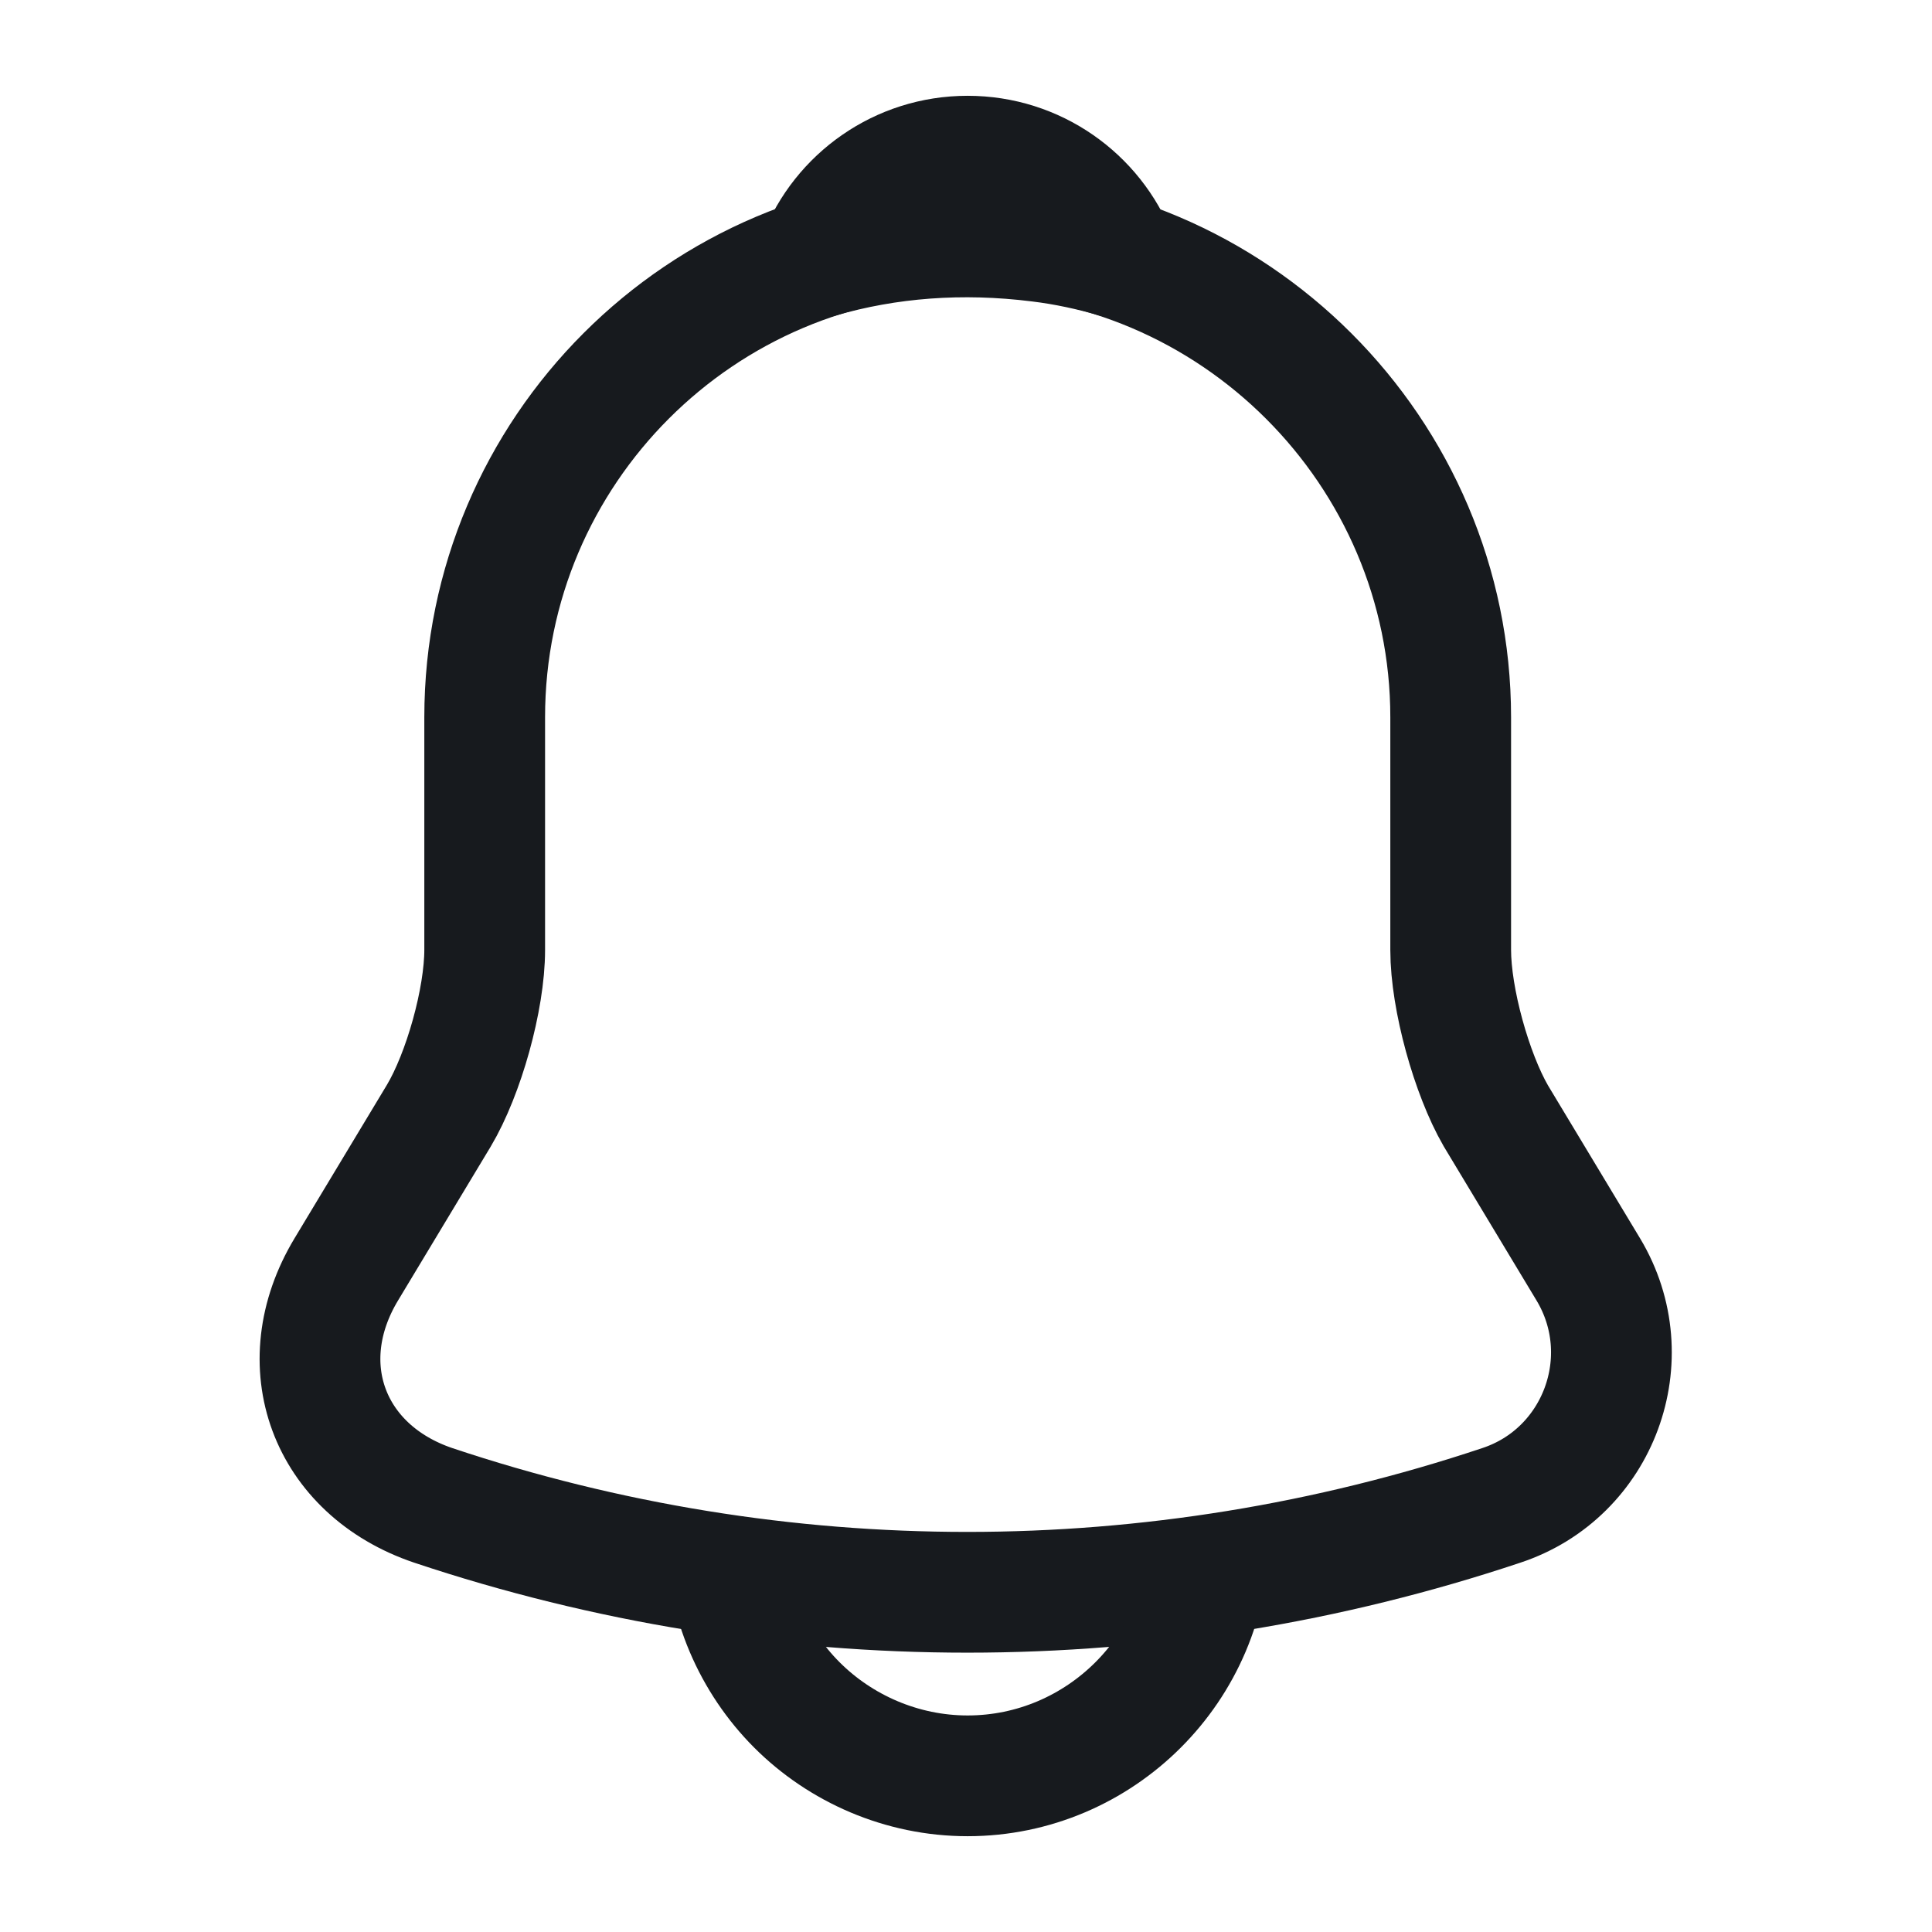
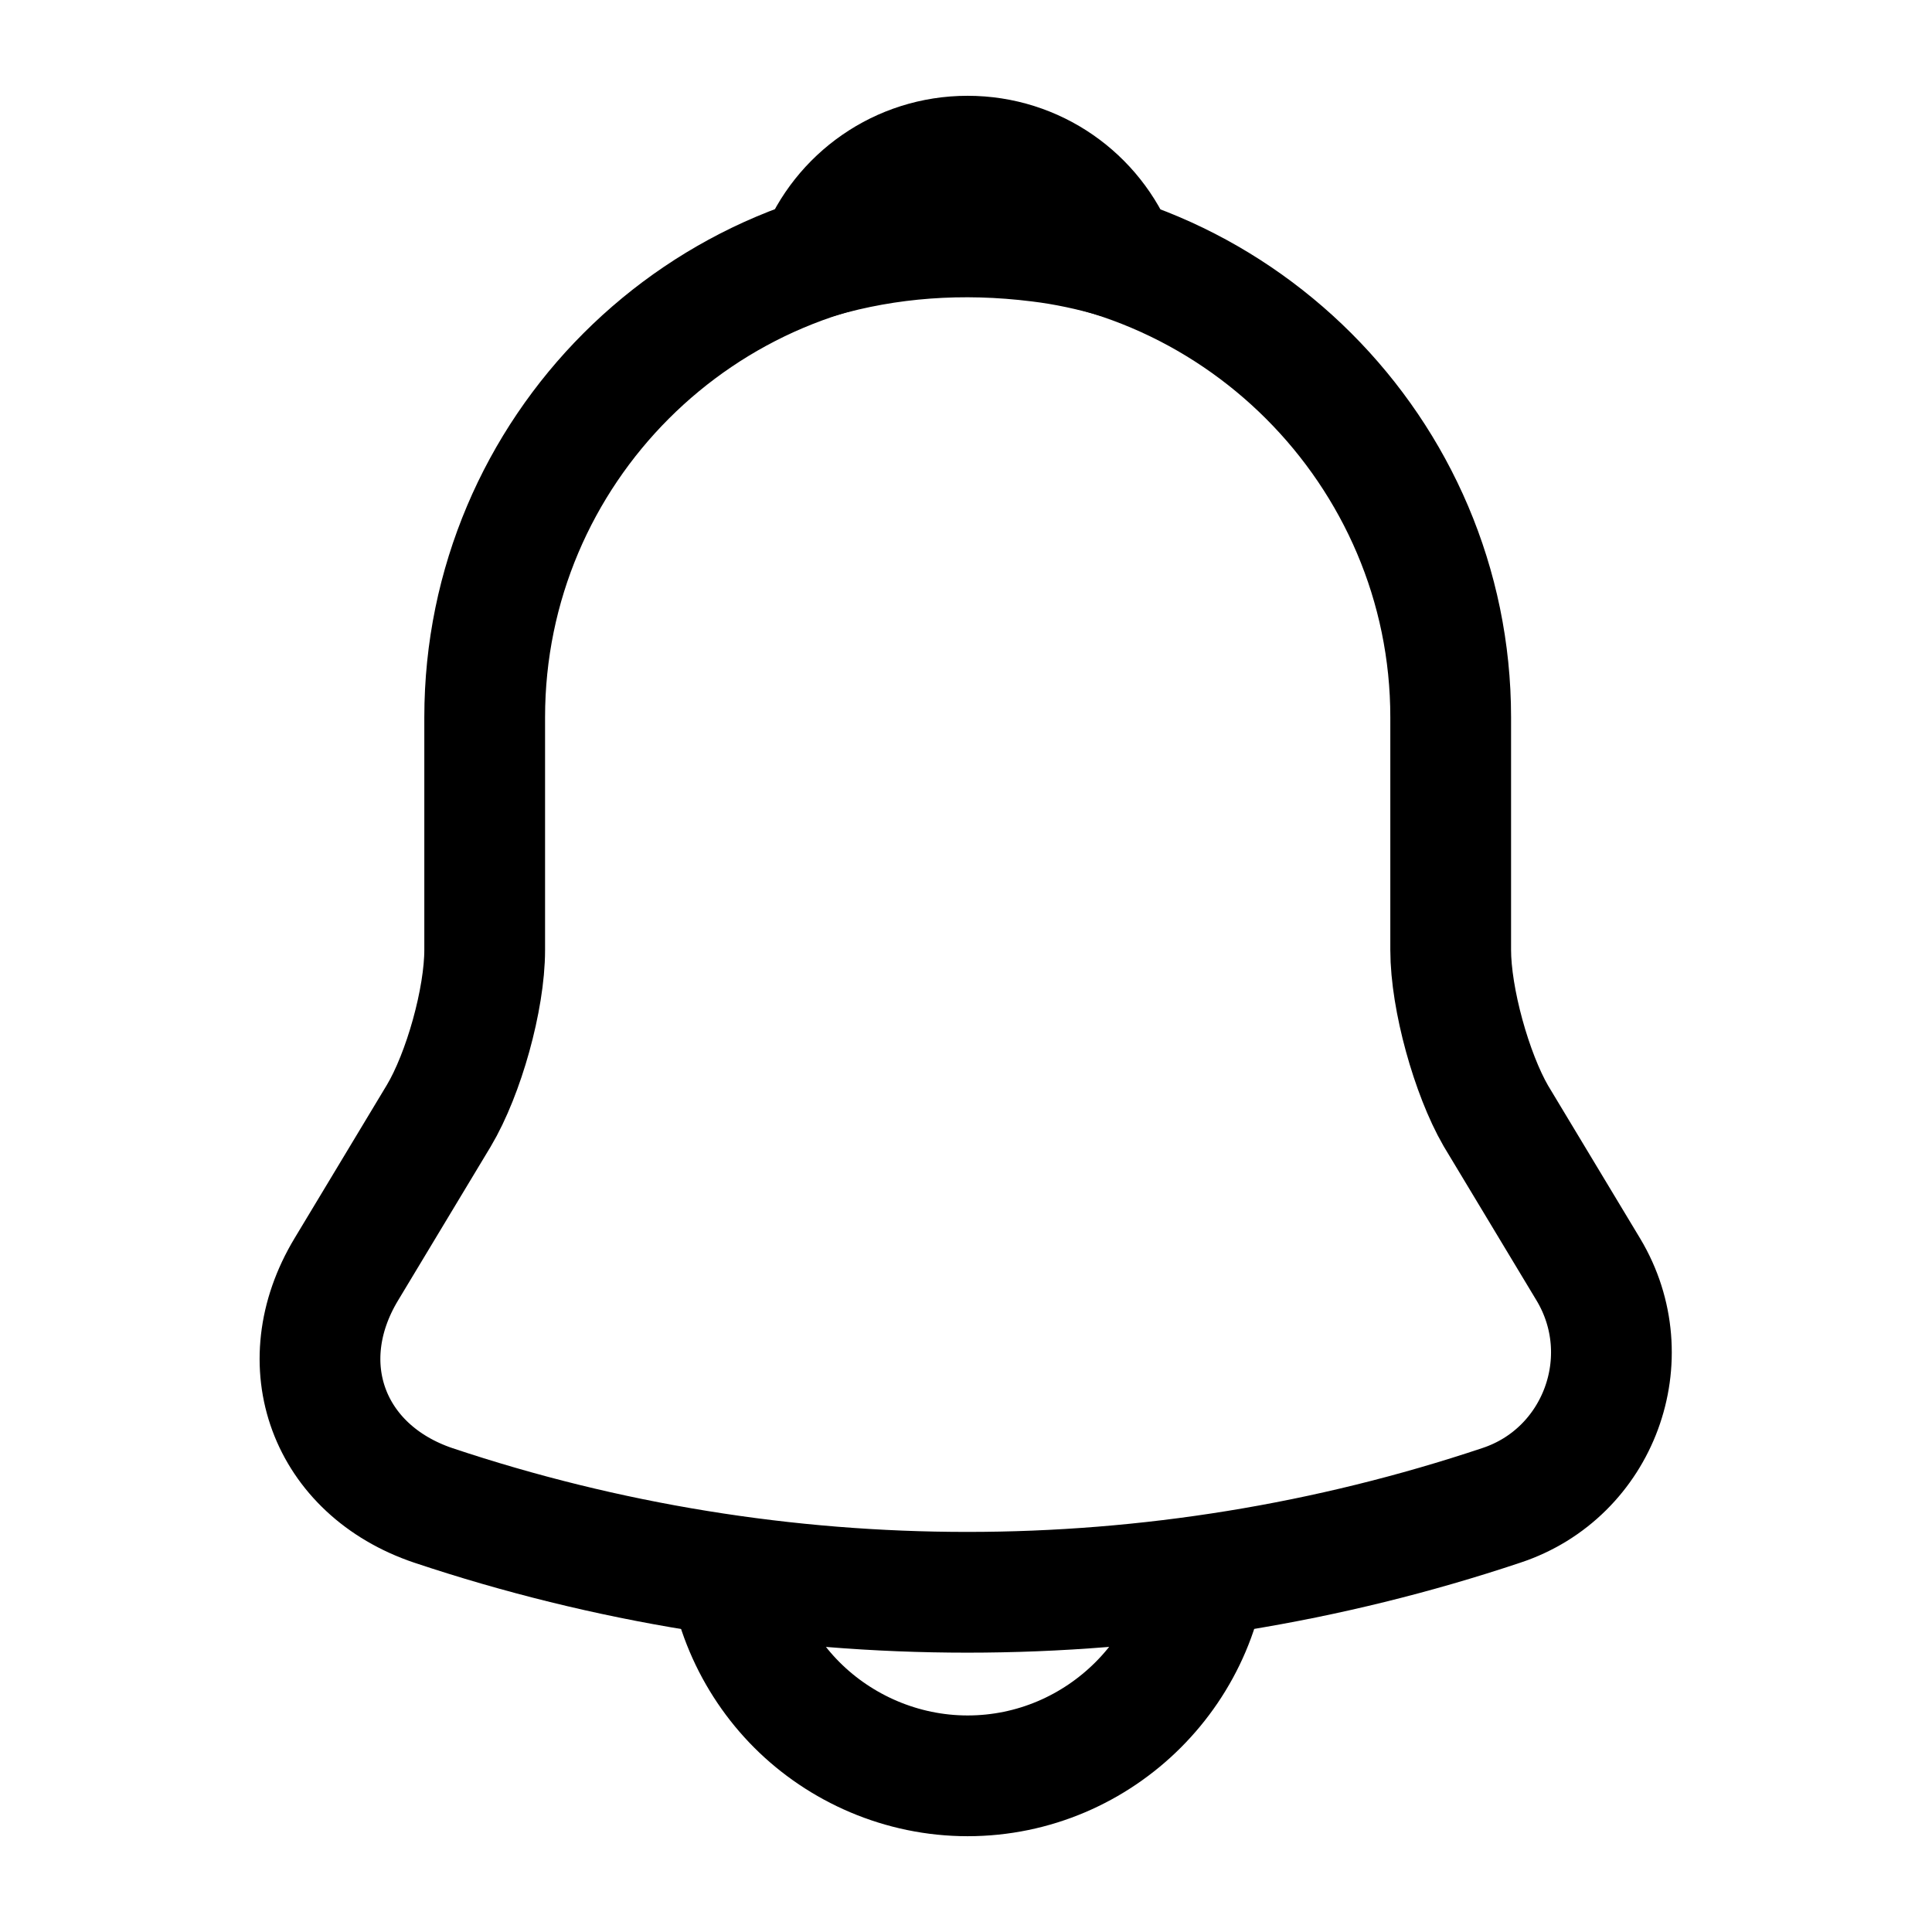
<svg xmlns="http://www.w3.org/2000/svg" width="24" height="24" viewBox="0 0 24 24" fill="none">
-   <path d="M12.021 2.91C8.711 2.91 6.021 5.6 6.021 8.91V11.8C6.021 12.41 5.761 13.34 5.451 13.86L4.301 15.77C3.591 16.95 4.081 18.26 5.381 18.7C9.691 20.14 14.341 20.14 18.651 18.7C19.861 18.3 20.391 16.87 19.731 15.77L18.581 13.86C18.281 13.34 18.021 12.41 18.021 11.8V8.91C18.021 5.61 15.321 2.91 12.021 2.91Z" stroke="#171A1E" stroke-width="1.5" stroke-miterlimit="10" stroke-linecap="round" />
-   <path d="M13.87 3.2C13.56 3.11 13.24 3.04 12.91 3C11.95 2.88 11.03 2.95 10.17 3.2C10.46 2.46 11.18 1.94 12.02 1.94C12.86 1.94 13.58 2.46 13.87 3.2Z" stroke="#171A1E" stroke-width="1.5" stroke-miterlimit="10" stroke-linecap="round" stroke-linejoin="round" />
-   <path d="M15.02 19.06C15.02 20.71 13.669 22.06 12.02 22.06C11.2 22.06 10.44 21.72 9.9 21.18C9.36 20.64 9.02 19.88 9.02 19.06" stroke="#171A1E" stroke-width="1.5" stroke-miterlimit="10" />
+   <path d="M12.021 2.91C8.711 2.91 6.021 5.6 6.021 8.91V11.8C6.021 12.41 5.761 13.34 5.451 13.86L4.301 15.77C3.591 16.95 4.081 18.26 5.381 18.7C9.691 20.14 14.341 20.14 18.651 18.7C19.861 18.3 20.391 16.87 19.731 15.77L18.581 13.86C18.281 13.34 18.021 12.41 18.021 11.8V8.91C18.021 5.61 15.321 2.91 12.021 2.91Z" stroke="currentColor" stroke-width="1.5" stroke-miterlimit="10" stroke-linecap="round" />
+   <path d="M13.87 3.2C13.56 3.11 13.24 3.04 12.91 3C11.95 2.88 11.03 2.95 10.17 3.2C10.46 2.46 11.18 1.94 12.02 1.94C12.86 1.94 13.58 2.46 13.87 3.2Z" stroke="currentColor" stroke-width="1.5" stroke-miterlimit="10" stroke-linecap="round" stroke-linejoin="round" />
+   <path d="M15.02 19.06C15.02 20.71 13.669 22.06 12.02 22.06C11.2 22.06 10.44 21.72 9.9 21.18C9.36 20.64 9.02 19.88 9.02 19.06" stroke="currentColor" stroke-width="1.5" stroke-miterlimit="10" />
</svg>
